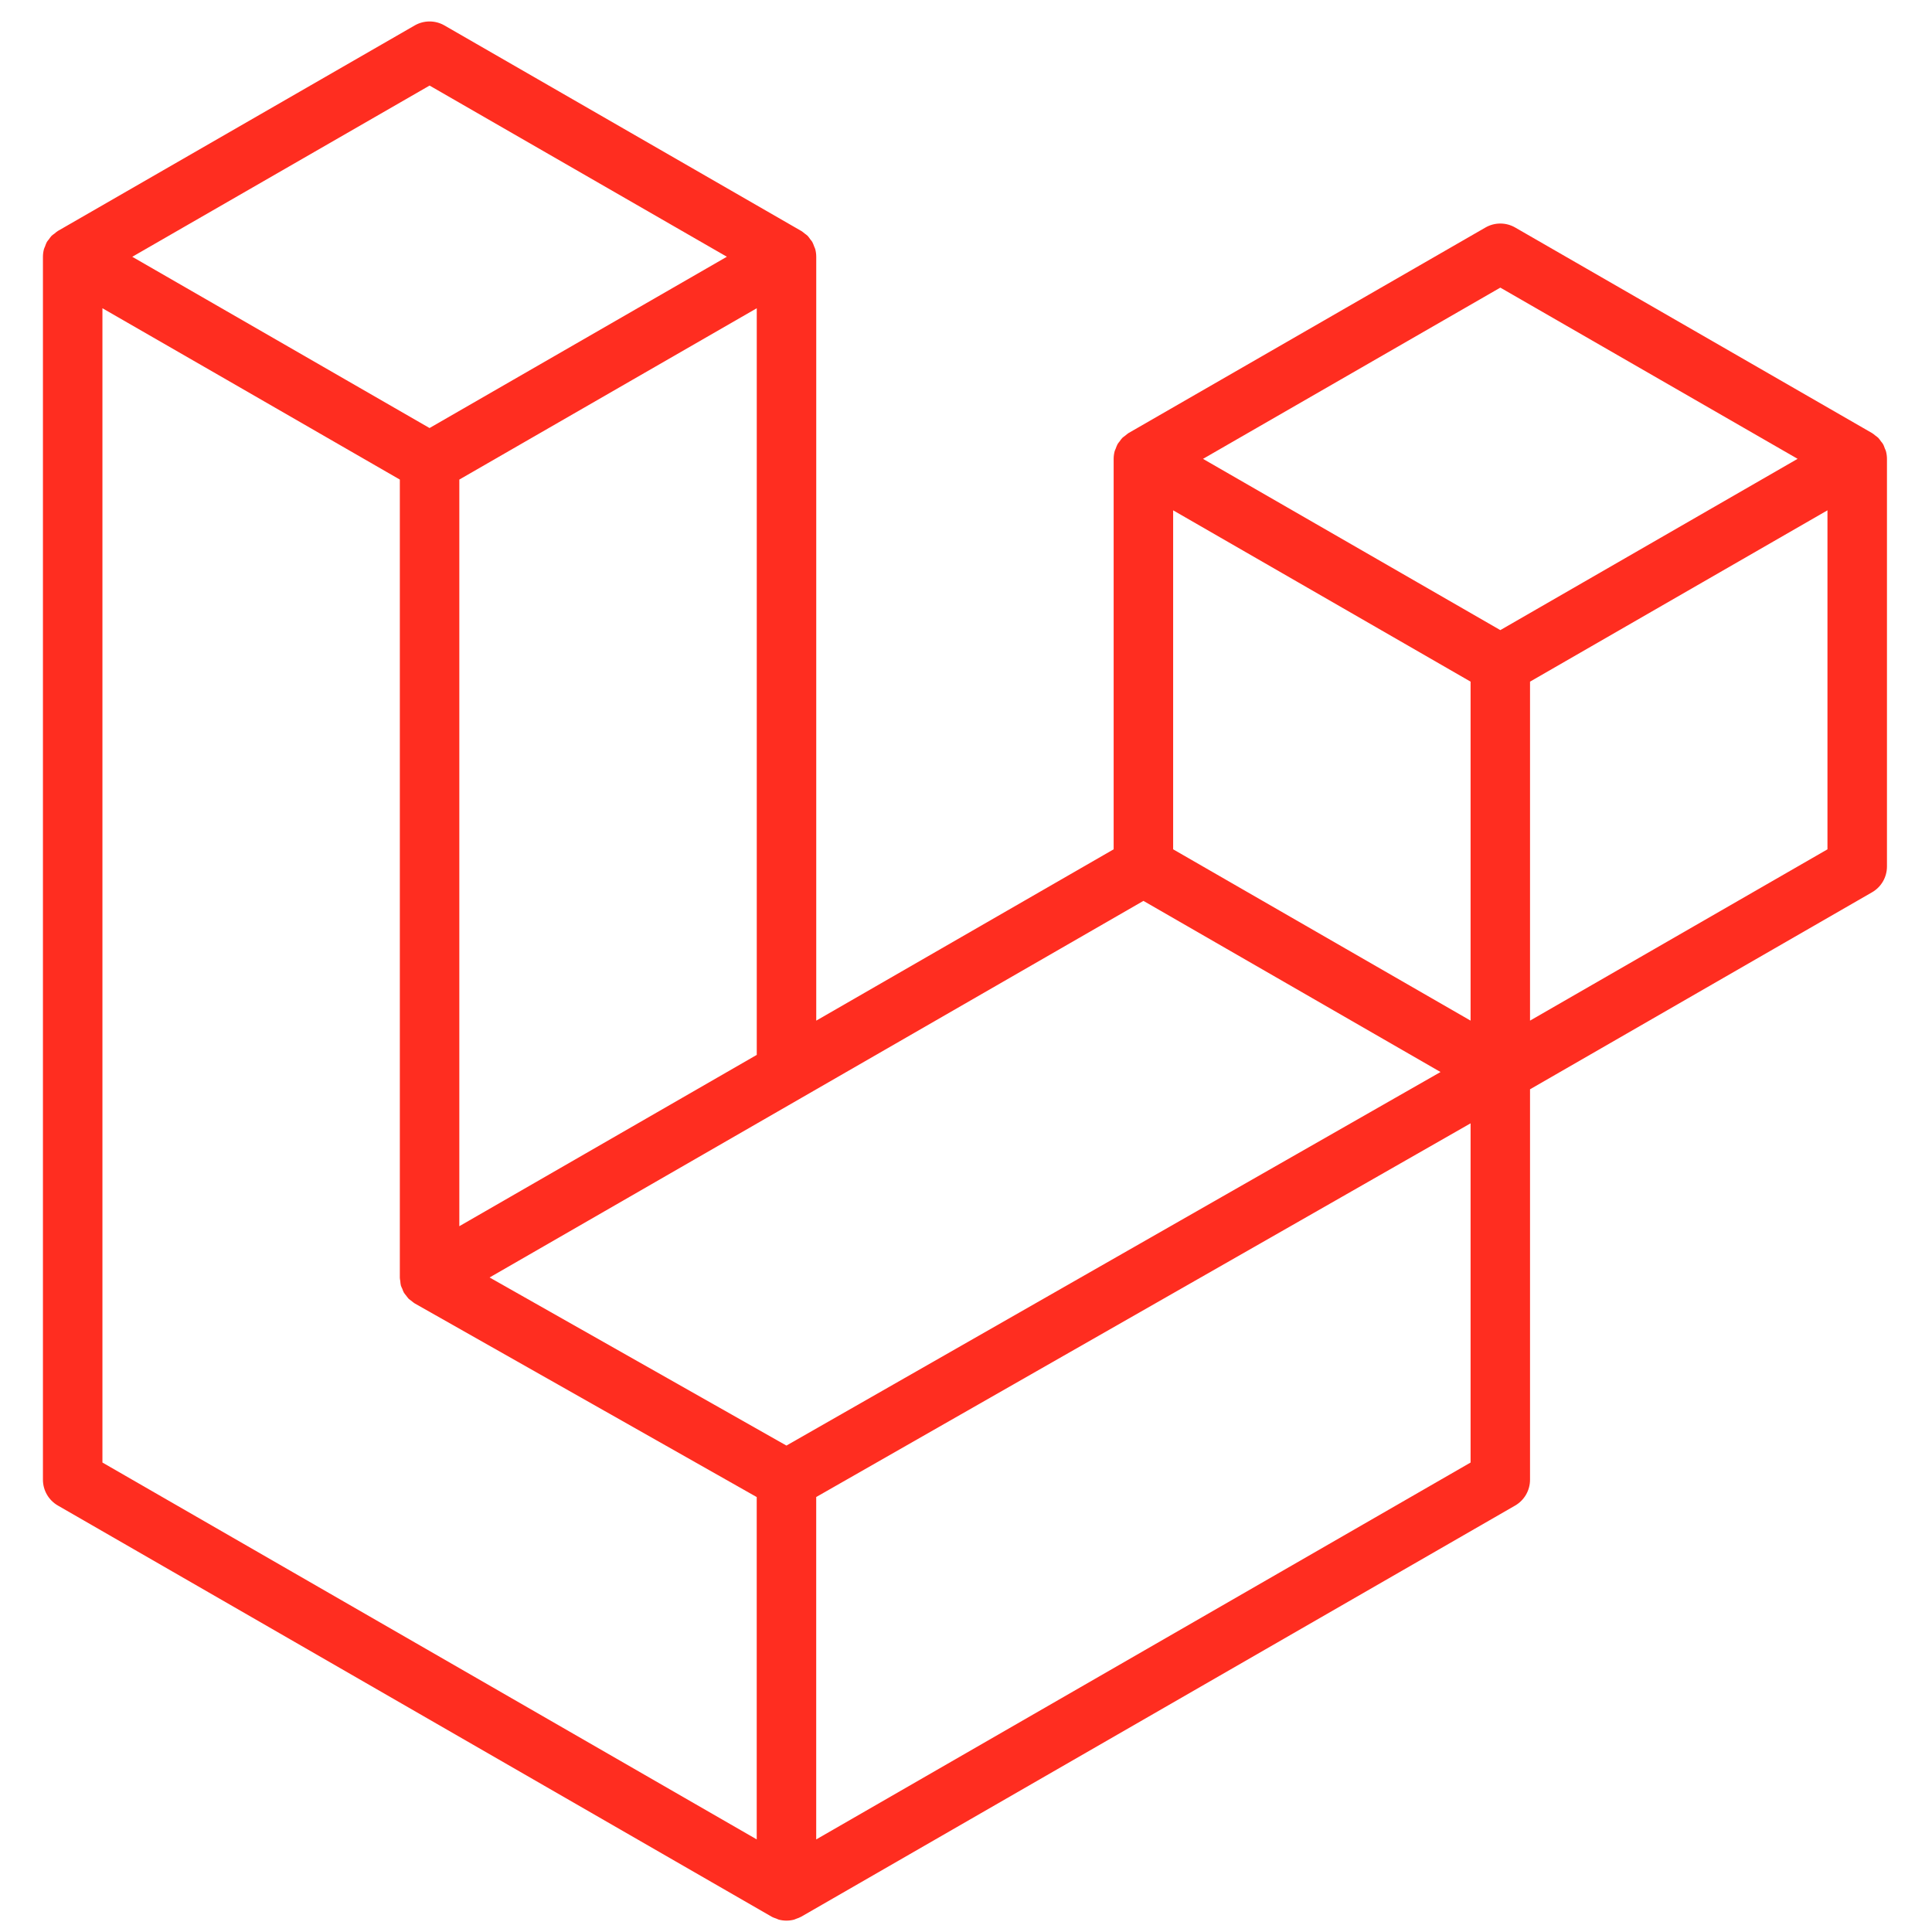
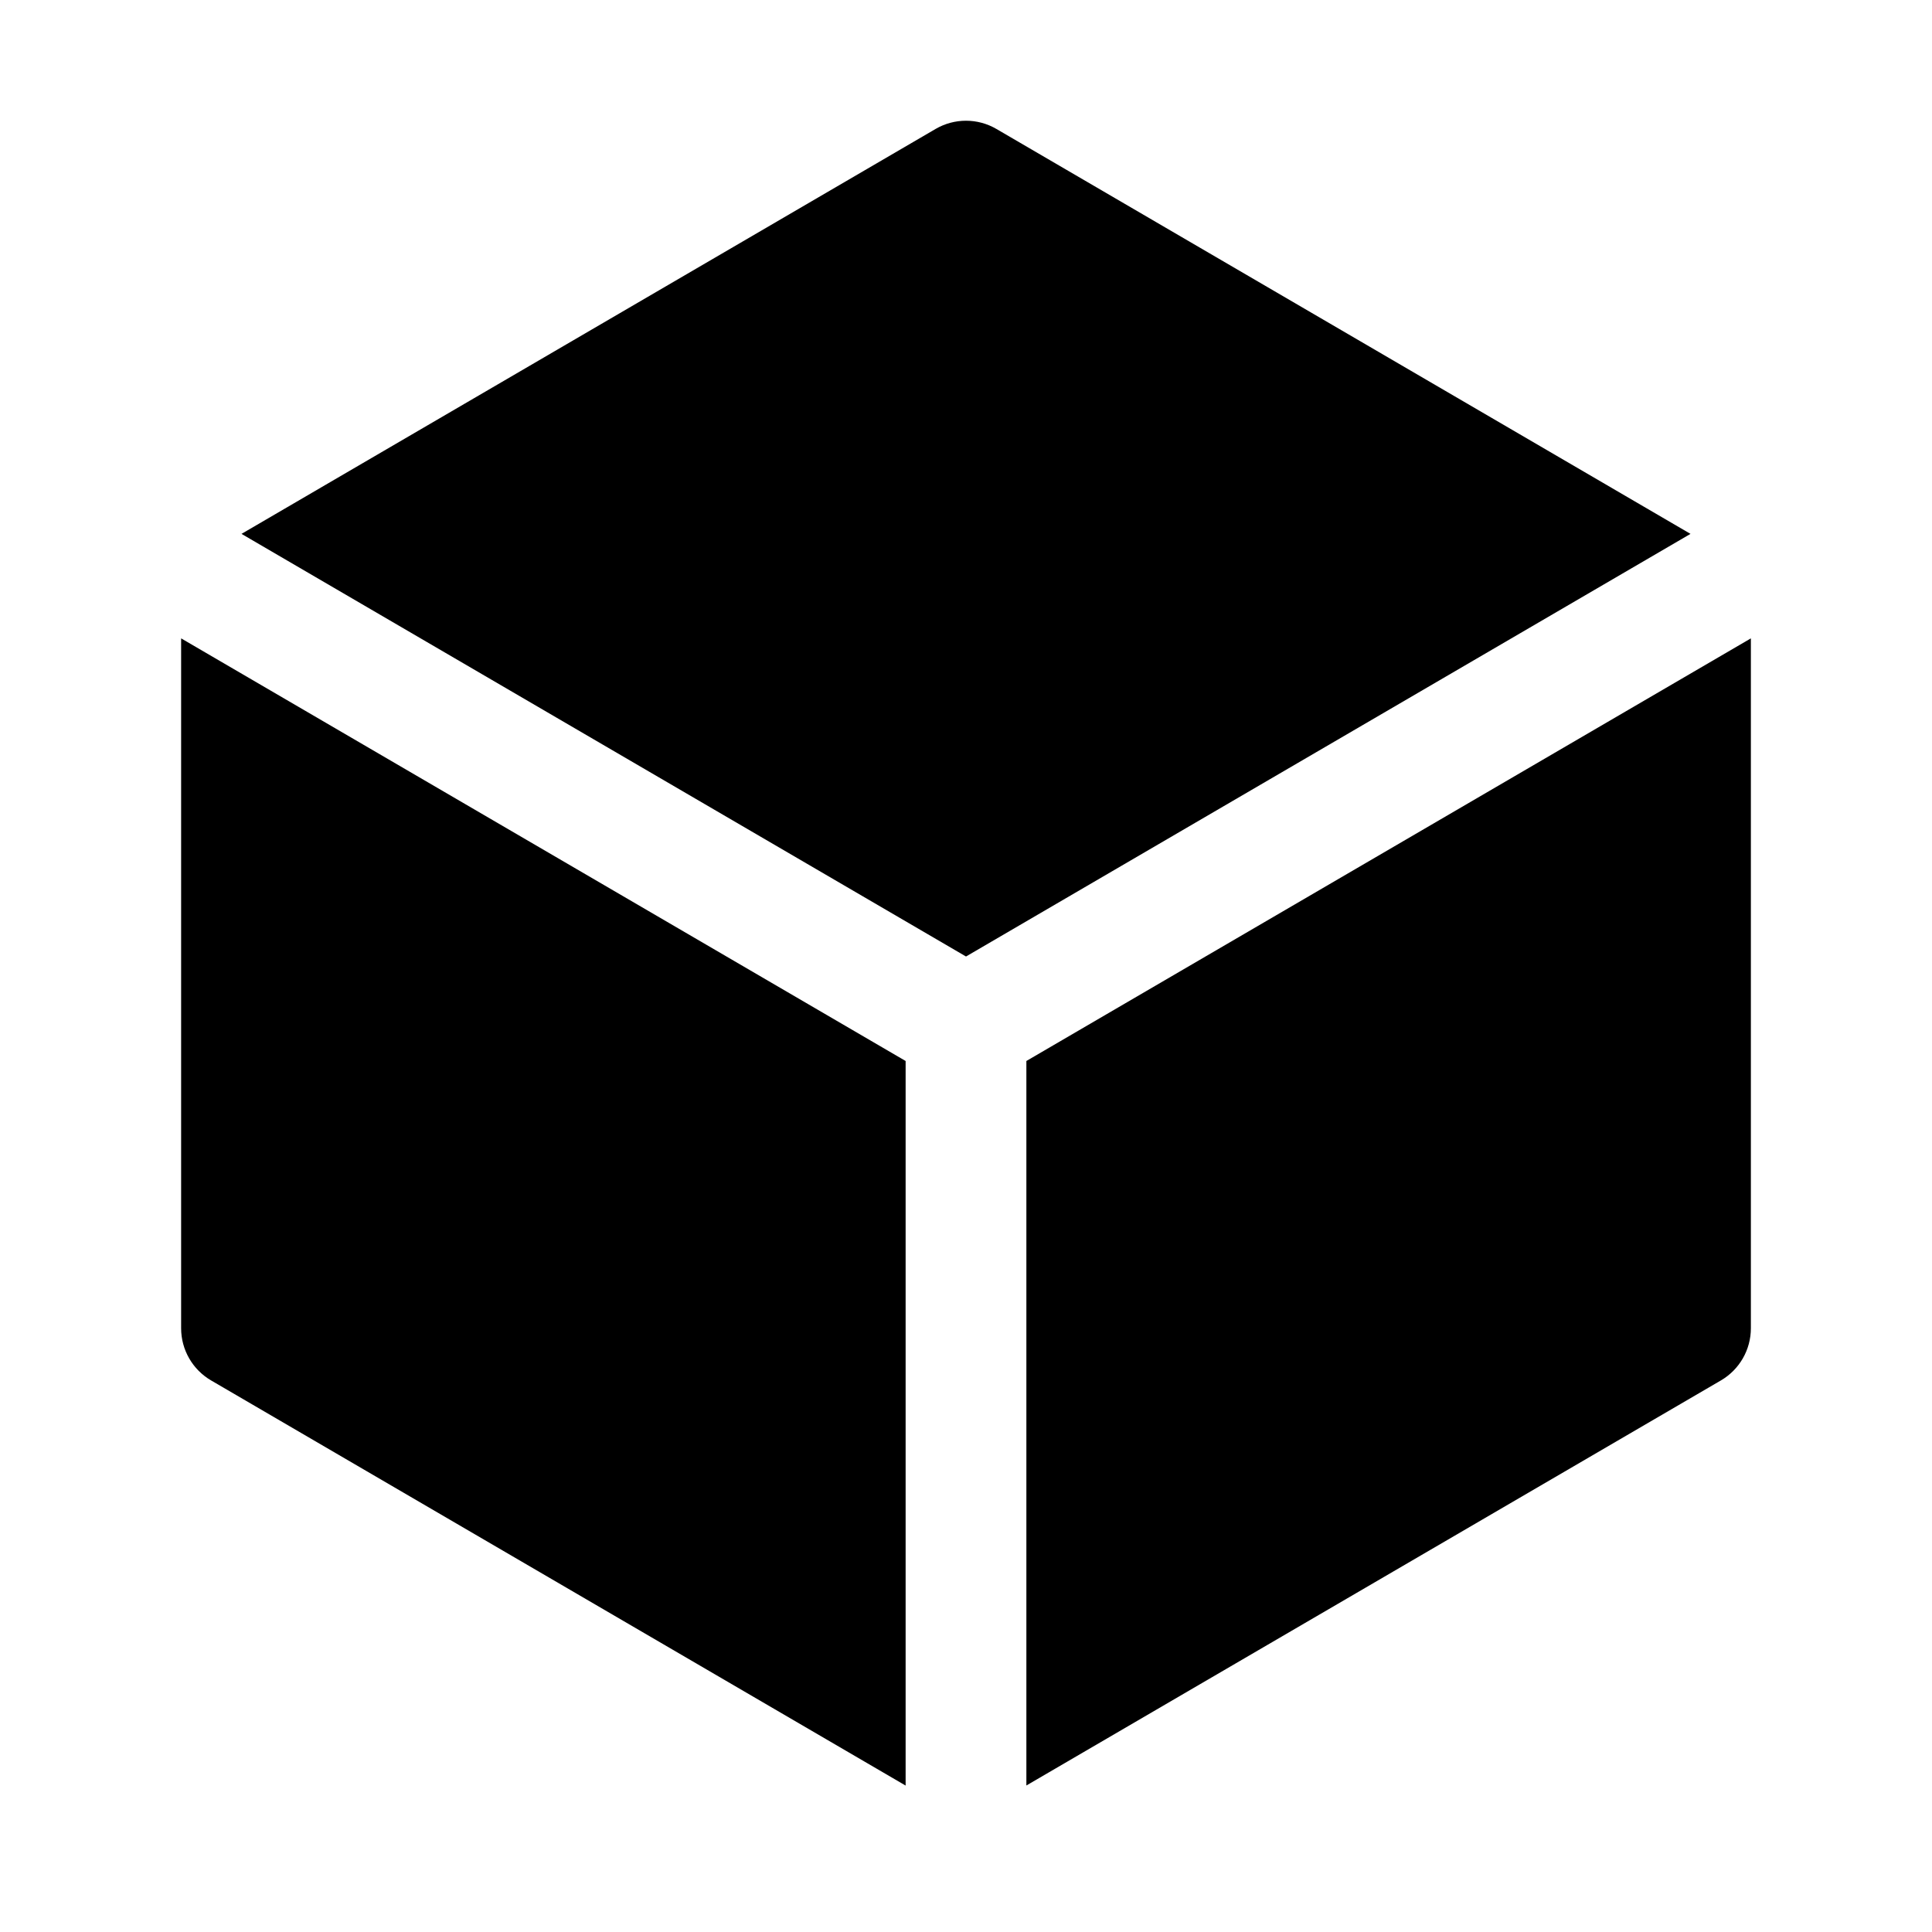
- <svg xmlns="http://www.w3.org/2000/svg" width="166" height="166" viewBox="0 0 166 166" fill="none">
-   <path fill-rule="evenodd" clip-rule="evenodd" d="M162.041 38.759C162.099 38.977 162.129 39.201 162.13 39.426V74.452C162.13 74.902 162.011 75.344 161.786 75.733C161.561 76.122 161.237 76.444 160.847 76.668L131.462 93.594V127.141C131.462 128.054 130.977 128.897 130.186 129.357L68.847 164.683C68.707 164.763 68.554 164.814 68.401 164.868C68.343 164.887 68.289 164.922 68.228 164.938C67.8 165.051 67.349 165.051 66.92 164.938C66.85 164.919 66.786 164.881 66.719 164.855C66.579 164.804 66.432 164.76 66.298 164.683L4.972 129.357C4.583 129.133 4.259 128.81 4.034 128.421C3.808 128.032 3.69 127.591 3.689 127.141L3.689 22.063C3.689 21.834 3.721 21.61 3.779 21.393C3.798 21.32 3.843 21.253 3.868 21.179C3.916 21.045 3.961 20.908 4.031 20.783C4.079 20.7 4.149 20.633 4.206 20.557C4.28 20.454 4.347 20.349 4.433 20.26C4.506 20.186 4.602 20.132 4.685 20.068C4.778 19.992 4.861 19.909 4.966 19.848L35.633 2.185C36.022 1.961 36.462 1.844 36.91 1.844C37.358 1.844 37.798 1.961 38.186 2.185L68.851 19.848H68.857C68.959 19.912 69.045 19.992 69.138 20.065C69.221 20.129 69.313 20.186 69.387 20.257C69.476 20.349 69.54 20.454 69.616 20.557C69.671 20.633 69.744 20.7 69.789 20.783C69.862 20.911 69.904 21.045 69.955 21.179C69.98 21.253 70.025 21.32 70.044 21.396C70.103 21.614 70.133 21.838 70.133 22.063V87.694L95.686 72.974V39.423C95.686 39.2 95.718 38.973 95.775 38.759C95.798 38.683 95.839 38.615 95.865 38.542C95.916 38.408 95.96 38.271 96.031 38.146C96.079 38.063 96.149 37.996 96.203 37.92C96.279 37.818 96.343 37.712 96.433 37.623C96.506 37.549 96.599 37.495 96.681 37.431C96.777 37.355 96.86 37.272 96.962 37.211L127.633 19.548C128.021 19.324 128.461 19.206 128.91 19.206C129.358 19.206 129.798 19.324 130.186 19.548L160.85 37.211C160.959 37.275 161.042 37.355 161.137 37.428C161.217 37.492 161.31 37.549 161.383 37.62C161.473 37.712 161.536 37.818 161.613 37.92C161.67 37.996 161.741 38.063 161.785 38.146C161.859 38.271 161.9 38.408 161.951 38.542C161.98 38.615 162.021 38.683 162.041 38.759ZM157.018 72.974V43.848L146.287 50.028L131.462 58.568V87.694L157.021 72.974H157.018ZM126.354 125.663V96.518L111.771 104.85L70.13 128.626V158.046L126.354 125.663ZM8.801 26.485V125.663L65.018 158.043V128.629L35.649 112L35.64 111.994L35.627 111.988C35.528 111.93 35.445 111.847 35.353 111.777C35.273 111.713 35.18 111.662 35.11 111.592L35.104 111.582C35.021 111.502 34.963 111.403 34.893 111.314C34.829 111.228 34.753 111.154 34.702 111.065L34.699 111.055C34.641 110.96 34.606 110.845 34.565 110.736C34.523 110.64 34.469 110.551 34.443 110.449C34.411 110.328 34.405 110.197 34.392 110.072C34.379 109.976 34.354 109.881 34.354 109.785V109.778V41.205L19.532 32.662L8.801 26.485ZM36.913 7.35L11.364 22.063L36.907 36.777L62.453 22.06L36.907 7.35H36.913ZM50.2 99.174L65.022 90.637V26.485L54.291 32.665L39.466 41.205V105.357L50.2 99.174ZM128.91 24.713L103.363 39.426L128.91 54.14L154.453 39.423L128.91 24.713ZM126.354 58.568L111.529 50.028L100.798 43.848V72.974L115.619 81.511L126.354 87.694V58.568ZM67.571 124.205L105.042 102.803L123.772 92.109L98.245 77.405L68.854 94.334L42.066 109.762L67.571 124.205Z" fill="#FF2D20" />
+ <svg xmlns="http://www.w3.org/2000/svg" viewBox="0 0 24 24" fill="currentColor" class="w-5 h-5">
+   <path d="M12.378 1.602a.75.75 0 00-.756 0L3 6.632l9 5.25 9-5.25-8.622-5.03zM21.75 7.93l-9 5.25v9l8.628-5.032a.75.75 0 00.372-.648V7.93zM11.25 22.18v-9l-9-5.25v8.57a.75.75 0 00.372.648l8.628 5.033z" />
</svg>
